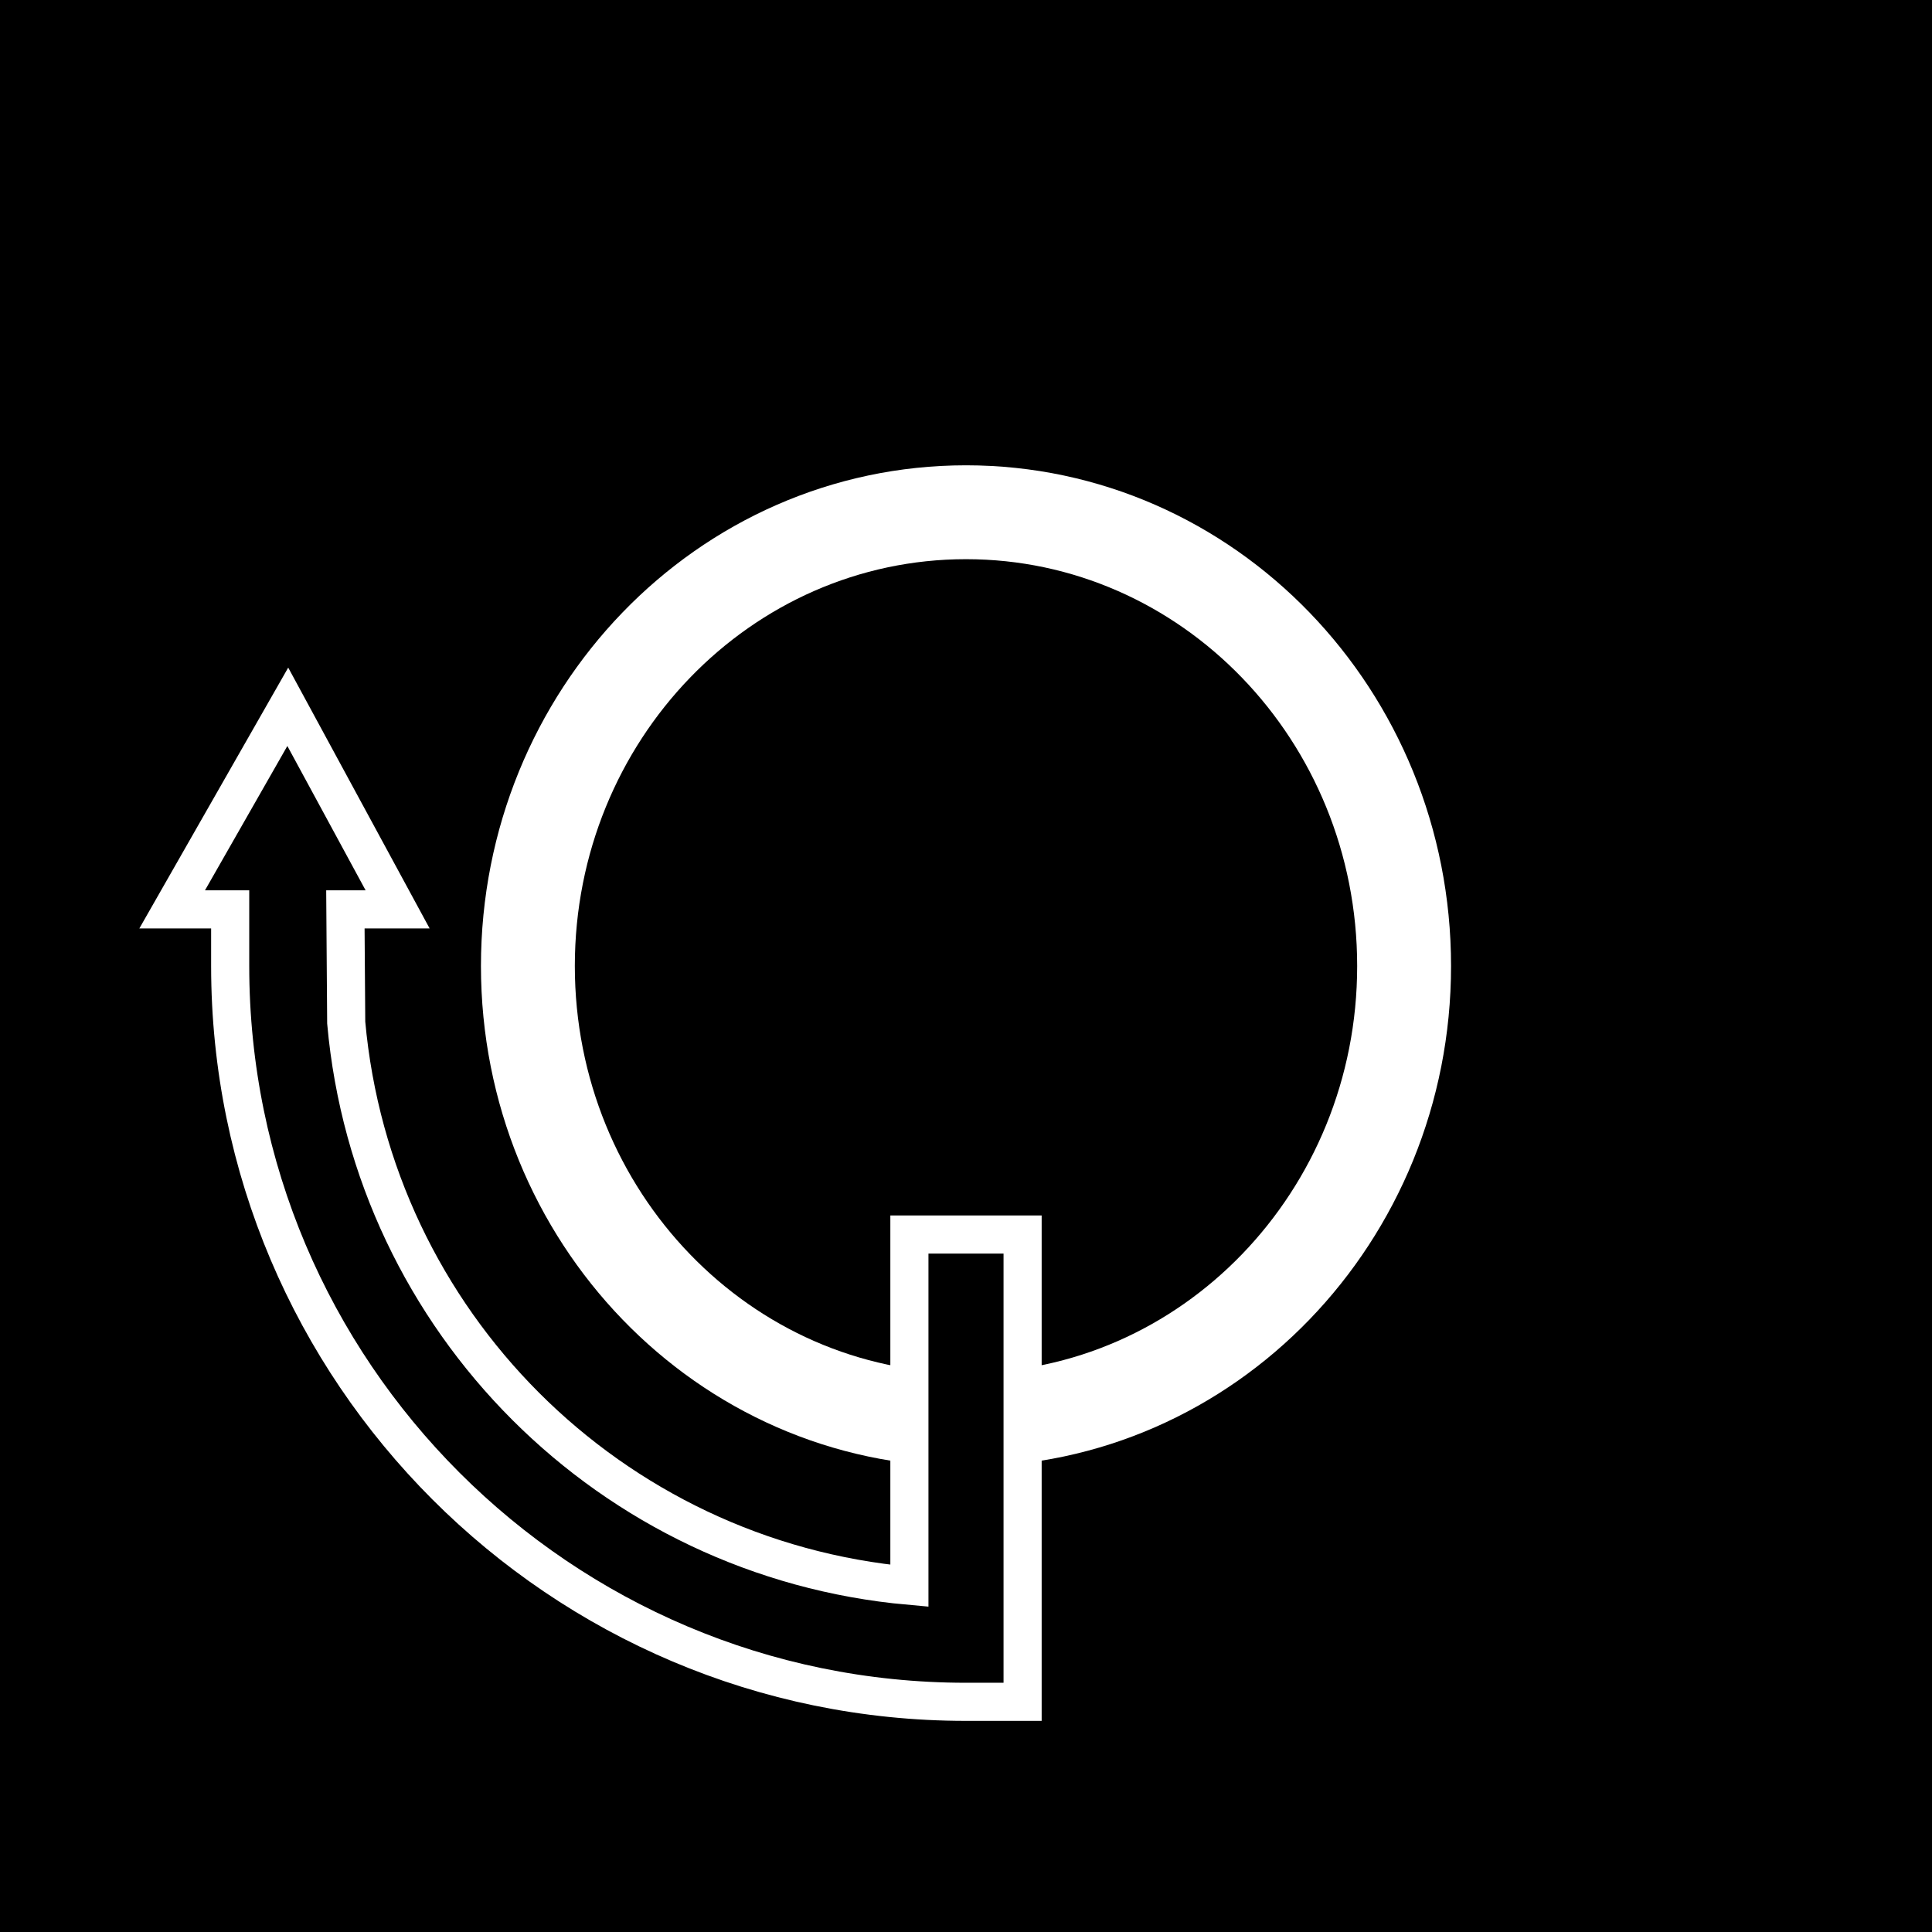
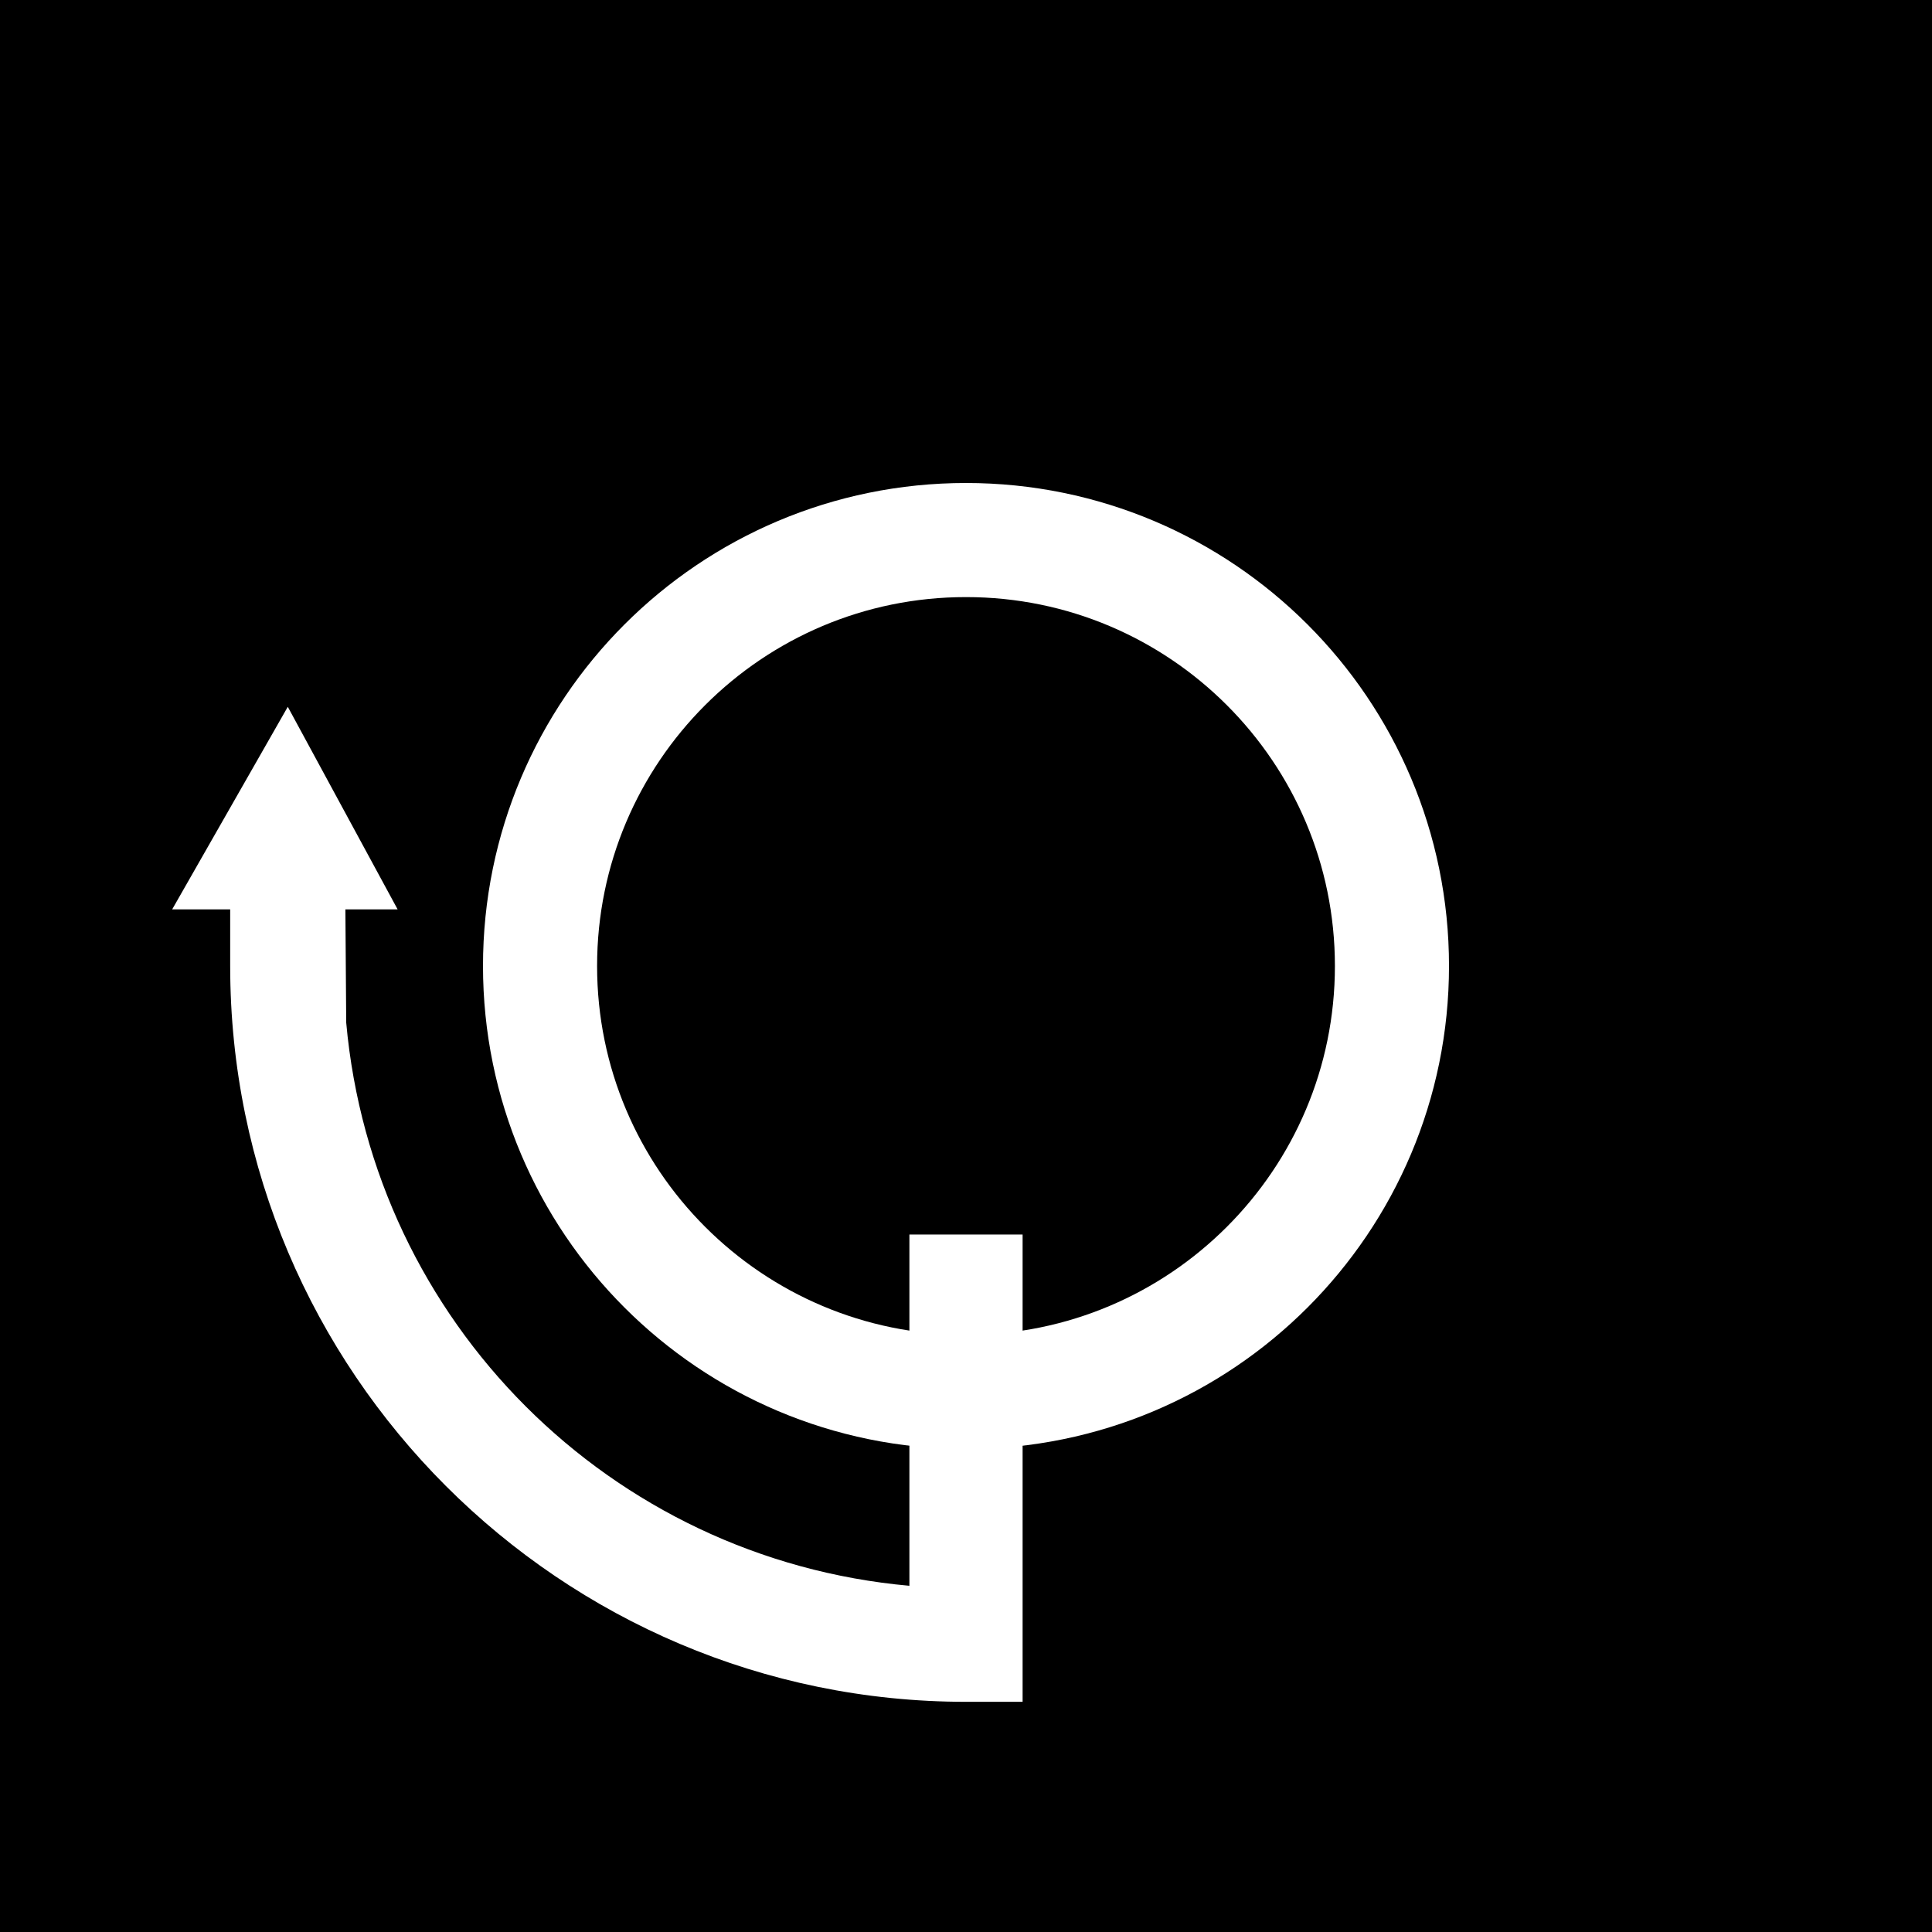
- <svg xmlns="http://www.w3.org/2000/svg" xmlns:ns1="http://www.openswatchbook.org/uri/2009/osb" xmlns:xlink="http://www.w3.org/1999/xlink" viewBox="0 0 512 512" id="svg2" version="1.1" width="100%" height="100%">
+ <svg xmlns="http://www.w3.org/2000/svg" xmlns:xlink="http://www.w3.org/1999/xlink" viewBox="0 0 512 512" id="svg2" version="1.1" width="100%" height="100%">
  <defs id="defs10">
    <marker orient="auto" refY="0.0" refX="0.0" id="EmptyTriangleOutS" style="overflow:visible">
      <path id="path4149" d="M 5.77,0.0 L -2.88,5.0 L -2.88,-5.0 L 5.77,0.0 z " style="fill-rule:evenodd;fill:#FFFFFF;stroke:#000000;stroke-width:1.0pt" transform="scale(0.2) translate(-3.0,0)" />
    </marker>
    <marker orient="auto" refY="0.0" refX="0.0" id="EmptyTriangleInM" style="overflow:visible">
      <path id="path4137" d="M 5.77,0.0 L -2.88,5.0 L -2.88,-5.0 L 5.77,0.0 z " style="fill-rule:evenodd;fill:#FFFFFF;stroke:#000000;stroke-width:1.0pt" transform="scale(-0.4) translate(-4.5,0)" />
    </marker>
    <marker orient="auto" refY="0.0" refX="0.0" id="EmptyTriangleOutM" style="overflow:visible">
      <path id="path4146" d="M 5.77,0.0 L -2.88,5.0 L -2.88,-5.0 L 5.77,0.0 z " style="fill-rule:evenodd;fill:#FFFFFF;stroke:#000000;stroke-width:1.0pt" transform="scale(0.4) translate(-4.5,0)" />
    </marker>
    <marker orient="auto" refY="0.0" refX="0.0" id="TriangleInM" style="overflow:visible">
      <path id="path4119" d="M 5.77,0.0 L -2.88,5.0 L -2.88,-5.0 L 5.77,0.0 z " style="fill-rule:evenodd;stroke:#000000;stroke-width:1.0pt" transform="scale(-0.4)" />
    </marker>
    <marker orient="auto" refY="0.0" refX="0.0" id="EmptyTriangleInS" style="overflow:visible">
      <path id="path3936" d="M 5.77,0.0 L -2.88,5.0 L -2.88,-5.0 L 5.77,0.0 z " style="fill-rule:evenodd;fill:#FFFFFF;stroke:#000000;stroke-width:1.0pt" transform="scale(-0.2) translate(-3.0,0)" />
    </marker>
    <marker orient="auto" refY="0.0" refX="0.0" id="TriangleOutS" style="overflow:visible">
      <path id="path3927" d="M 5.77,0.0 L -2.88,5.0 L -2.88,-5.0 L 5.77,0.0 z " style="fill-rule:evenodd;stroke:#000000;stroke-width:1.0pt" transform="scale(0.2)" />
    </marker>
    <marker orient="auto" refY="0.0" refX="0.0" id="TriangleInL" style="overflow:visible">
      <path id="path4097" d="M 5.77,0.0 L -2.88,5.0 L -2.88,-5.0 L 5.77,0.0 z " style="fill-rule:evenodd;stroke:#000000;stroke-width:1.0pt" transform="scale(-0.8)" />
    </marker>
    <marker orient="auto" refY="0.0" refX="0.0" id="Arrow1Lend" style="overflow:visible;">
      <path id="path3967" d="M 0.0,0.0 L 5.0,-5.0 L -12.5,0.0 L 5.0,5.0 L 0.0,0.0 z " style="fill-rule:evenodd;stroke:#000000;stroke-width:1.0pt;" transform="scale(0.8) rotate(180) translate(12.5,0)" />
    </marker>
-     <linearGradient id="linearGradient5237" ns1:paint="solid">
+     <linearGradient id="linearGradient5237">
      <stop style="stop-color:#ffffff;stop-opacity:1;" offset="0" id="stop5239" />
    </linearGradient>
-     <linearGradient id="linearGradient3787" ns1:paint="solid">
+     <linearGradient id="linearGradient3787">
      <stop style="stop-color:#ff0000;stop-opacity:0;" offset="0" id="stop3789" />
    </linearGradient>
    <linearGradient xlink:href="#linearGradient3787" id="linearGradient5295" gradientUnits="userSpaceOnUse" x1="30" y1="257" x2="480" y2="257" />
  </defs>
  <path d="M 512,0 H 0 v 512 h 512 z" id="path4" />
-   <path style="fill:none;stroke:#ffffff;stroke-width:30;stroke-linecap:butt;stroke-linejoin:round;stroke-miterlimit:4;stroke-opacity:1;stroke-dasharray:none" id="path5797" d="m 410,267 a 140,145 0 1 1 -280,0 140,145 0 1 1 280,0 z" transform="matrix(-0.8293104,0,0,0.8293104,479.9138,34.57413)" />
-   <path style="font-size:medium;font-style:normal;font-variant:normal;font-weight:normal;font-stretch:normal;text-indent:0;text-align:start;text-decoration:none;line-height:normal;letter-spacing:normal;word-spacing:normal;text-transform:none;direction:ltr;block-progression:tb;writing-mode:lr-tb;text-anchor:start;baseline-shift:baseline;color:#000000;fill:#000000;fill-opacity:1;stroke:#ffffff;stroke-width:10.1;stroke-miterlimit:4;stroke-opacity:1;stroke-dasharray:none;marker:none;visibility:visible;display:inline;overflow:visible;enable-background:accumulate;font-family:Sans;-inkscape-font-specification:Sans" d="m 91.75,271 c 7.113,79.289 69.961,142.137 149.25,149.25 l 0,-93.086 30,0 0,108.836 0,15 -15,0 C 148.482,451 61,363.518 61,256 L 61,241 45.622,241 76.266,187.308 105.376,241 91.532,241 z" id="path5801" />
+   <circle style="fill:none;stroke:#ffffff;stroke-width:30.236;stroke-linecap:butt;stroke-linejoin:round;stroke-miterlimit:4;stroke-dasharray:none;stroke-opacity:1" id="path5797" transform="scale(-1,1)" cx="-256" cy="256" r="112.882" />
+   <path style="font-size:medium;font-style:normal;font-variant:normal;font-weight:normal;font-stretch:normal;text-indent:0;text-align:start;text-decoration:none;line-height:normal;letter-spacing:normal;word-spacing:normal;text-transform:none;direction:ltr;block-progression:tb;writing-mode:lr-tb;text-anchor:start;baseline-shift:baseline;color:#000000;fill:#ffffff;fill-opacity:1;stroke:#ffffff;stroke-width:0;stroke-miterlimit:4;stroke-opacity:1;stroke-dasharray:none;marker:none;visibility:visible;display:inline;overflow:visible;enable-background:accumulate;font-family:Sans;-inkscape-font-specification:Sans" d="m 91.75,271 c 7.113,79.289 69.961,142.137 149.25,149.25 l 0,-93.086 30,0 0,108.836 0,15 -15,0 C 148.482,451 61,363.518 61,256 L 61,241 45.622,241 76.266,187.308 105.376,241 91.532,241 z" id="path5801" />
</svg>
